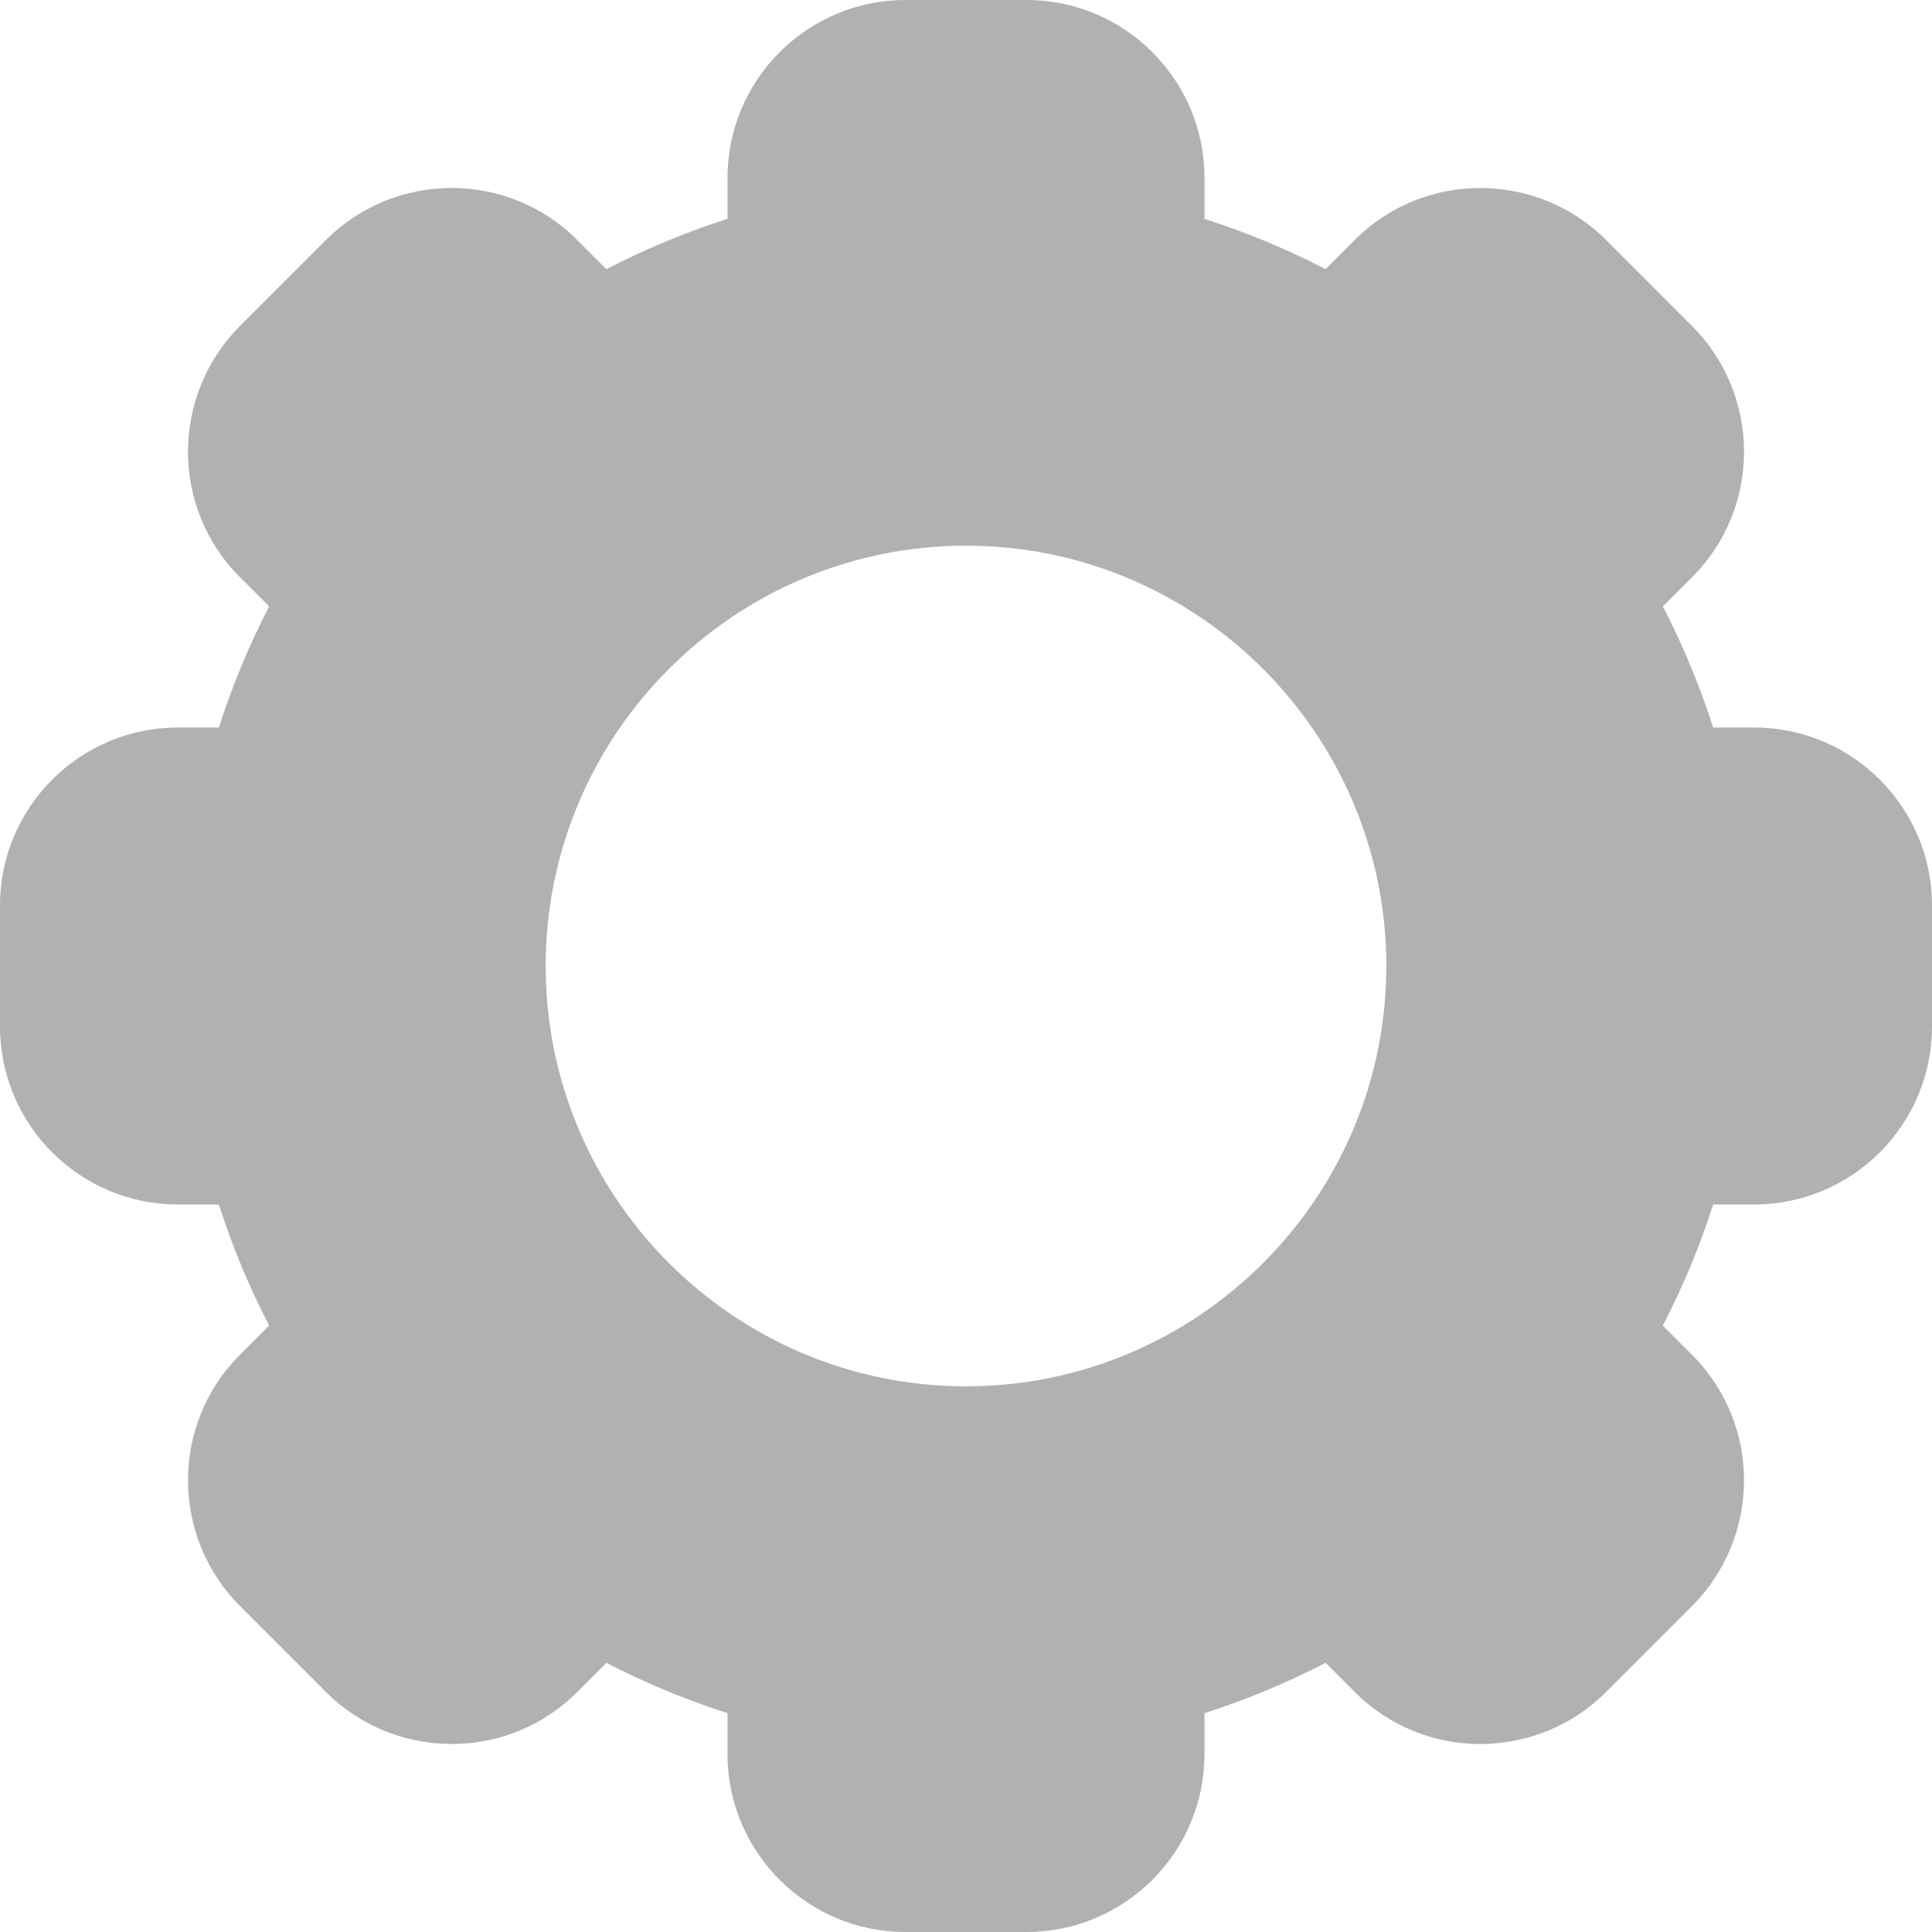
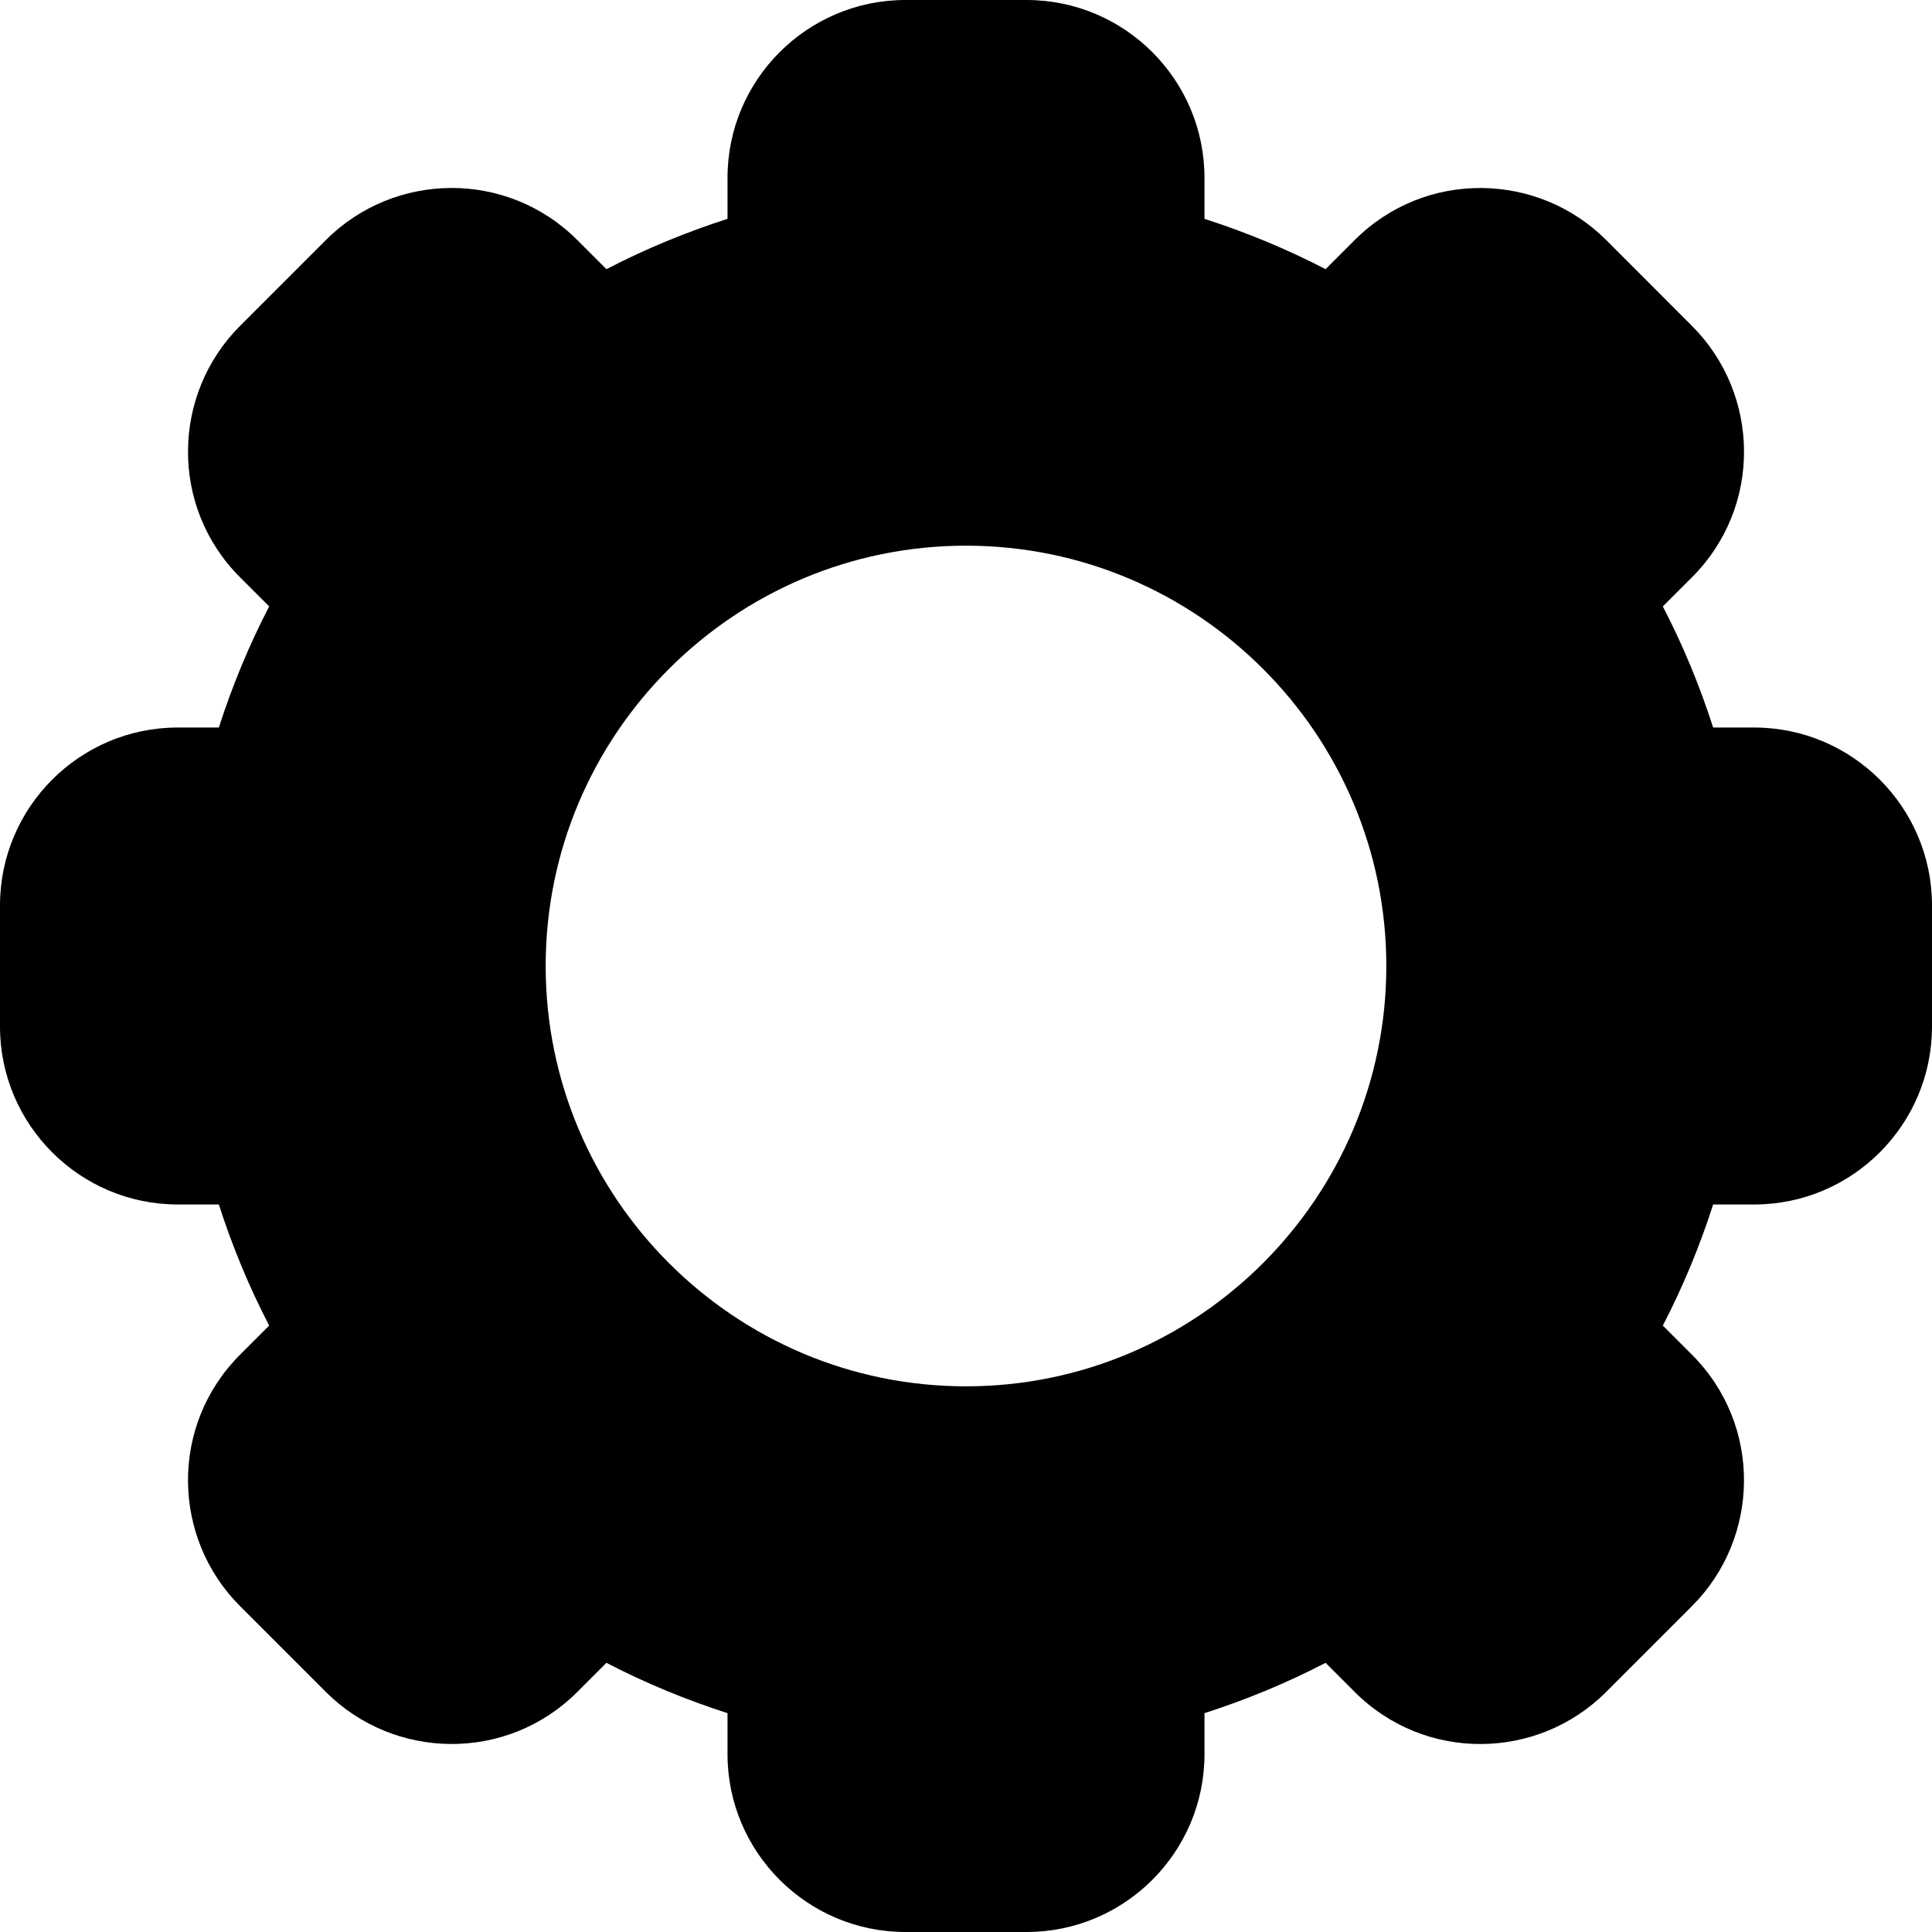
<svg xmlns="http://www.w3.org/2000/svg" width="25" height="25" viewBox="0 0 25 25" fill="none">
-   <path d="M22.698 9.414H22.168C21.995 8.875 21.778 8.35 21.517 7.847L21.893 7.471C22.805 6.561 22.78 5.102 21.893 4.216L20.785 3.107C19.899 2.221 18.44 2.195 17.529 3.107L17.153 3.483C16.65 3.222 16.125 3.005 15.586 2.832V2.301C15.586 1.032 14.553 0 13.284 0H11.716C10.447 0 9.414 1.032 9.414 2.301V2.832C8.875 3.005 8.35 3.222 7.847 3.483L7.471 3.107C6.562 2.197 5.103 2.218 4.216 3.107L3.107 4.216C2.221 5.101 2.195 6.56 3.107 7.471L3.483 7.847C3.222 8.35 3.005 8.875 2.832 9.414H2.301C1.032 9.414 0 10.447 0 11.716V13.284C0 14.553 1.032 15.586 2.301 15.586H2.832C3.005 16.125 3.222 16.65 3.483 17.153L3.107 17.529C2.196 18.439 2.22 19.898 3.107 20.784L4.216 21.893C5.101 22.779 6.56 22.805 7.471 21.893L7.847 21.517C8.35 21.778 8.875 21.995 9.414 22.168V22.699C9.414 23.968 10.447 25 11.716 25H13.284C14.553 25 15.586 23.968 15.586 22.699V22.168C16.125 21.995 16.65 21.778 17.153 21.517L17.529 21.893C18.438 22.803 19.897 22.782 20.784 21.893L21.893 20.784C22.779 19.899 22.805 18.44 21.893 17.529L21.517 17.153C21.778 16.649 21.995 16.125 22.168 15.586H22.699C23.968 15.586 25 14.553 25 13.284V11.715C25 10.447 23.968 9.414 22.698 9.414ZM12.5 17.939C9.501 17.939 7.061 15.499 7.061 12.5C7.061 9.501 9.501 7.061 12.5 7.061C15.499 7.061 17.939 9.501 17.939 12.5C17.939 15.499 15.499 17.939 12.5 17.939Z" fill="#B1B1B1" />
+   <path d="M22.698 9.414H22.168C21.995 8.875 21.778 8.35 21.517 7.847L21.893 7.471C22.805 6.561 22.78 5.102 21.893 4.216L20.785 3.107C19.899 2.221 18.44 2.195 17.529 3.107L17.153 3.483C16.65 3.222 16.125 3.005 15.586 2.832V2.301C15.586 1.032 14.553 0 13.284 0H11.716C10.447 0 9.414 1.032 9.414 2.301V2.832C8.875 3.005 8.35 3.222 7.847 3.483L7.471 3.107C6.562 2.197 5.103 2.218 4.216 3.107L3.107 4.216C2.221 5.101 2.195 6.56 3.107 7.471L3.483 7.847C3.222 8.35 3.005 8.875 2.832 9.414H2.301C1.032 9.414 0 10.447 0 11.716V13.284C0 14.553 1.032 15.586 2.301 15.586H2.832C3.005 16.125 3.222 16.65 3.483 17.153L3.107 17.529C2.196 18.439 2.22 19.898 3.107 20.784L4.216 21.893C5.101 22.779 6.56 22.805 7.471 21.893L7.847 21.517C8.35 21.778 8.875 21.995 9.414 22.168V22.699C9.414 23.968 10.447 25 11.716 25H13.284C14.553 25 15.586 23.968 15.586 22.699V22.168C16.125 21.995 16.65 21.778 17.153 21.517L17.529 21.893C18.438 22.803 19.897 22.782 20.784 21.893L21.893 20.784C22.779 19.899 22.805 18.44 21.893 17.529L21.517 17.153C21.778 16.649 21.995 16.125 22.168 15.586H22.699C23.968 15.586 25 14.553 25 13.284V11.715C25 10.447 23.968 9.414 22.698 9.414ZM12.5 17.939C9.501 17.939 7.061 15.499 7.061 12.5C7.061 9.501 9.501 7.061 12.5 7.061C15.499 7.061 17.939 9.501 17.939 12.5C17.939 15.499 15.499 17.939 12.5 17.939Z" fill="currentColor" />
</svg>
